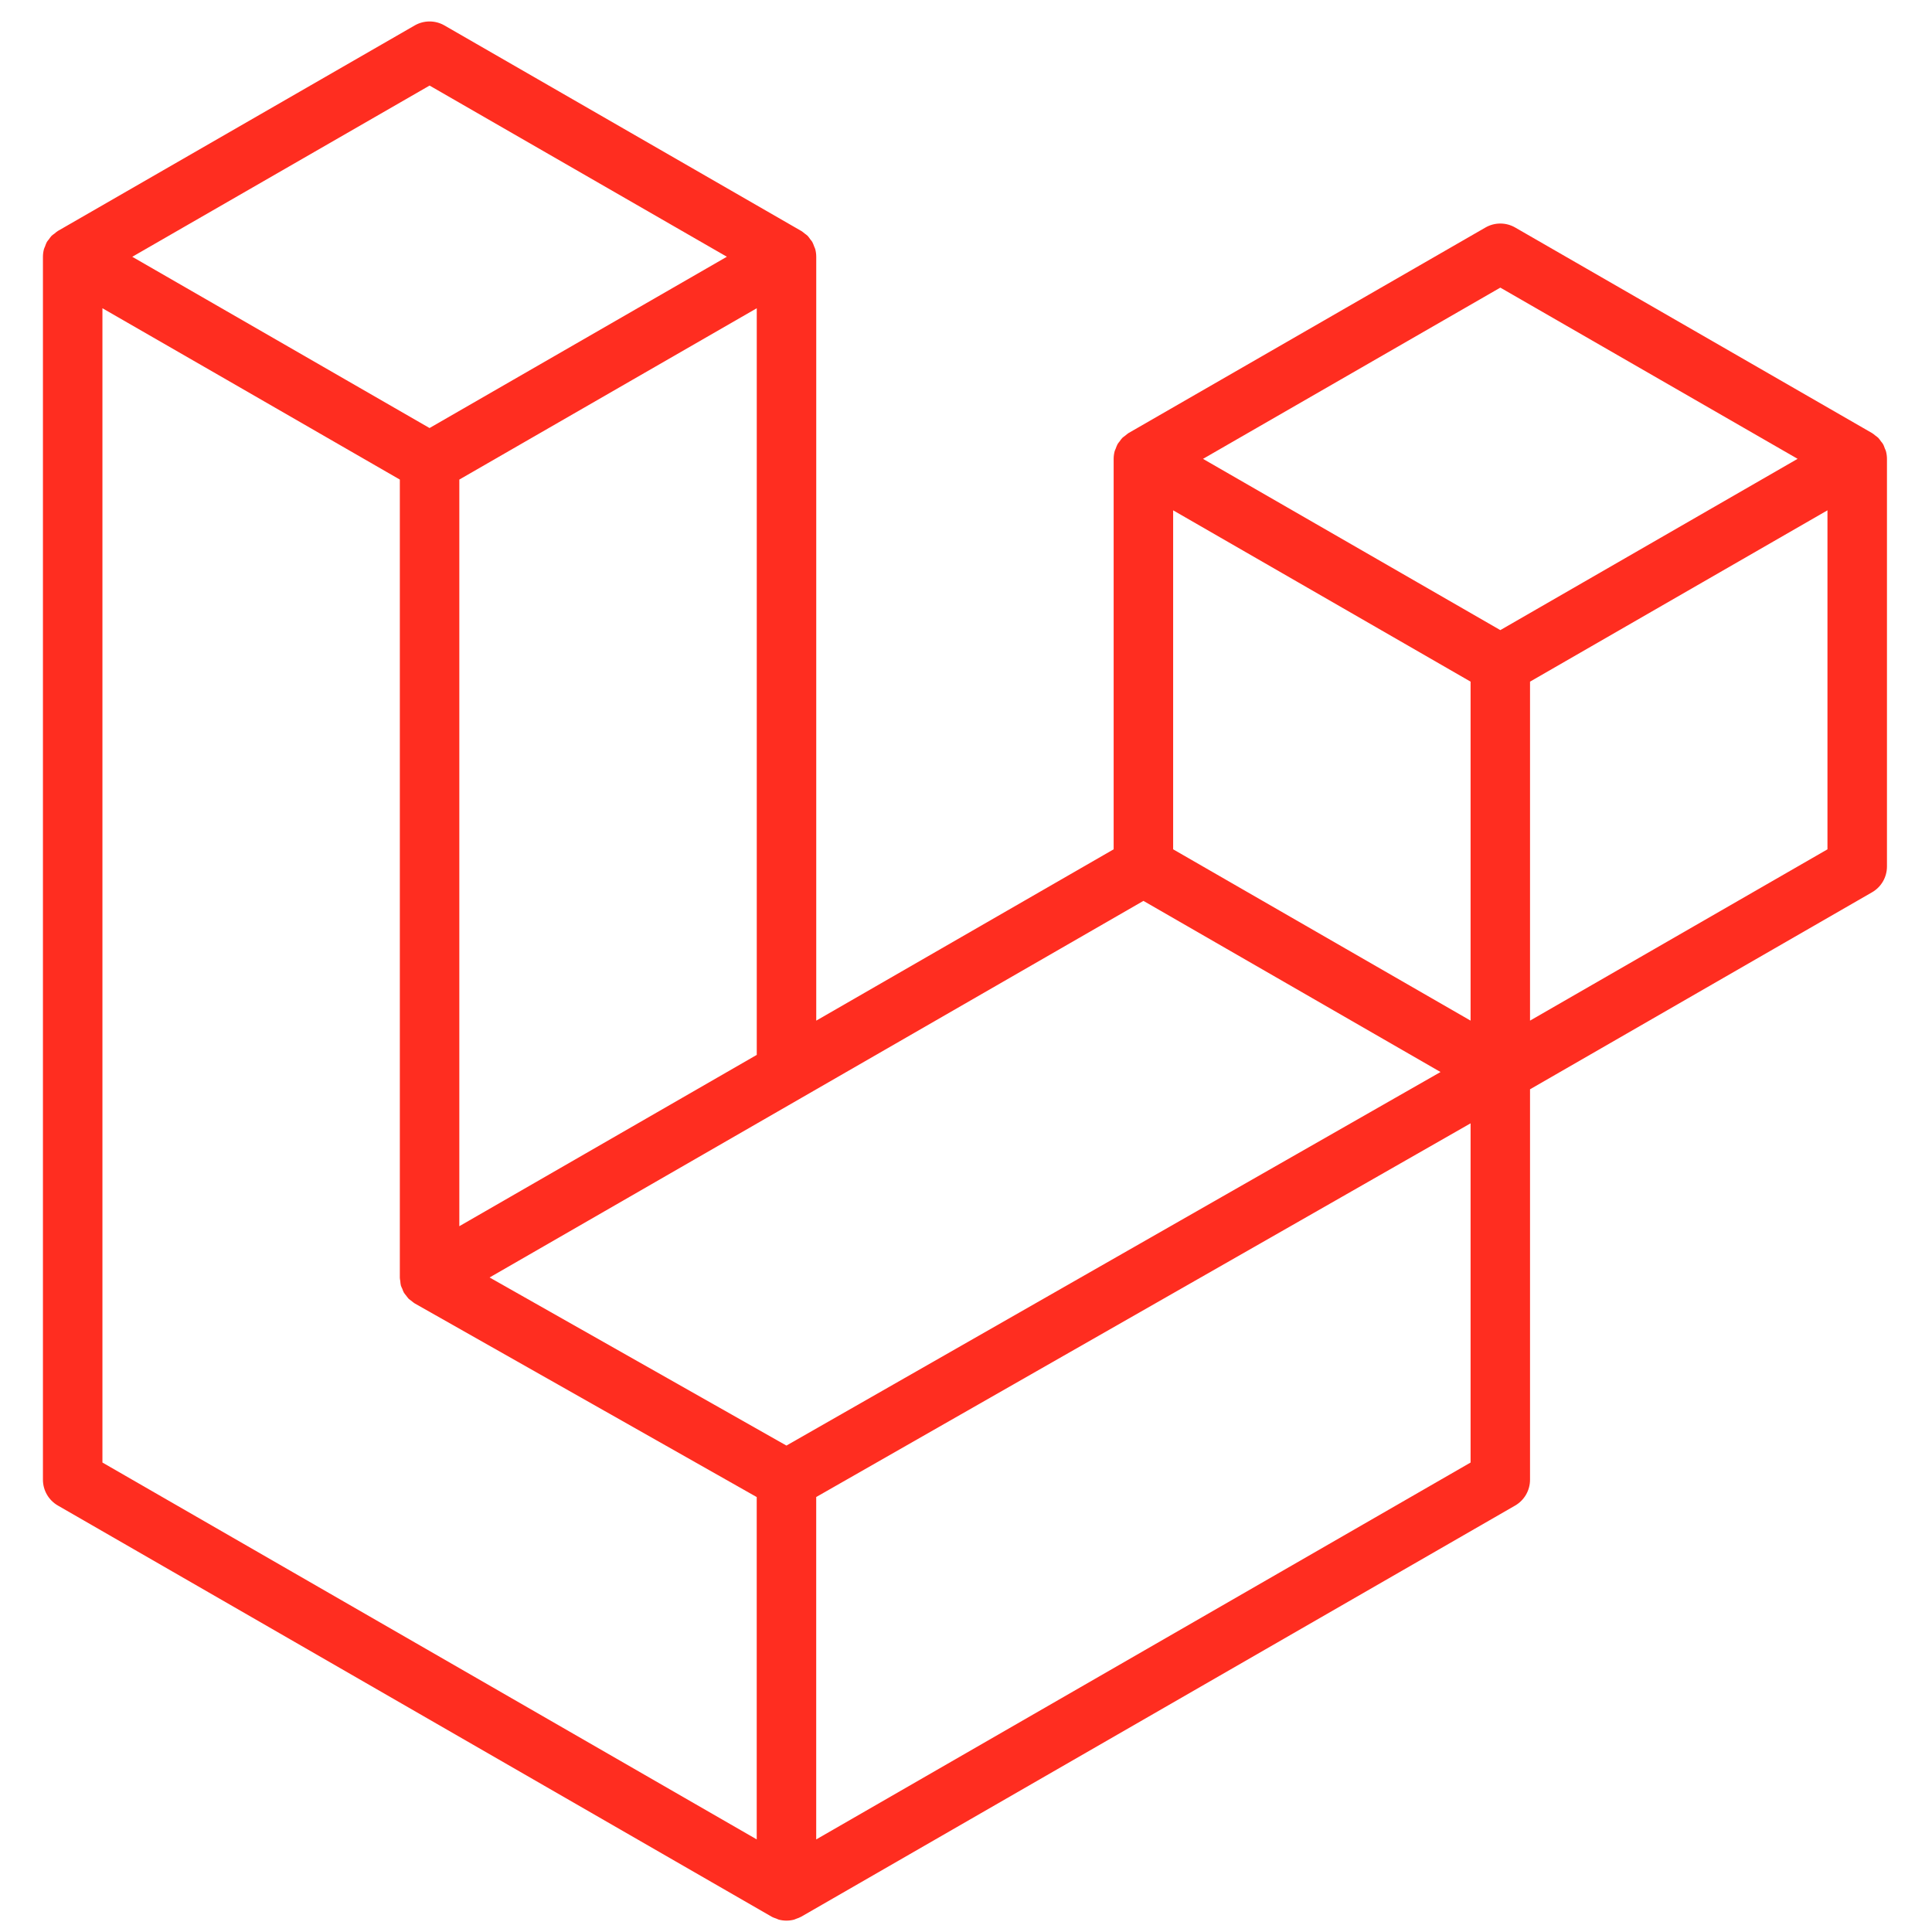
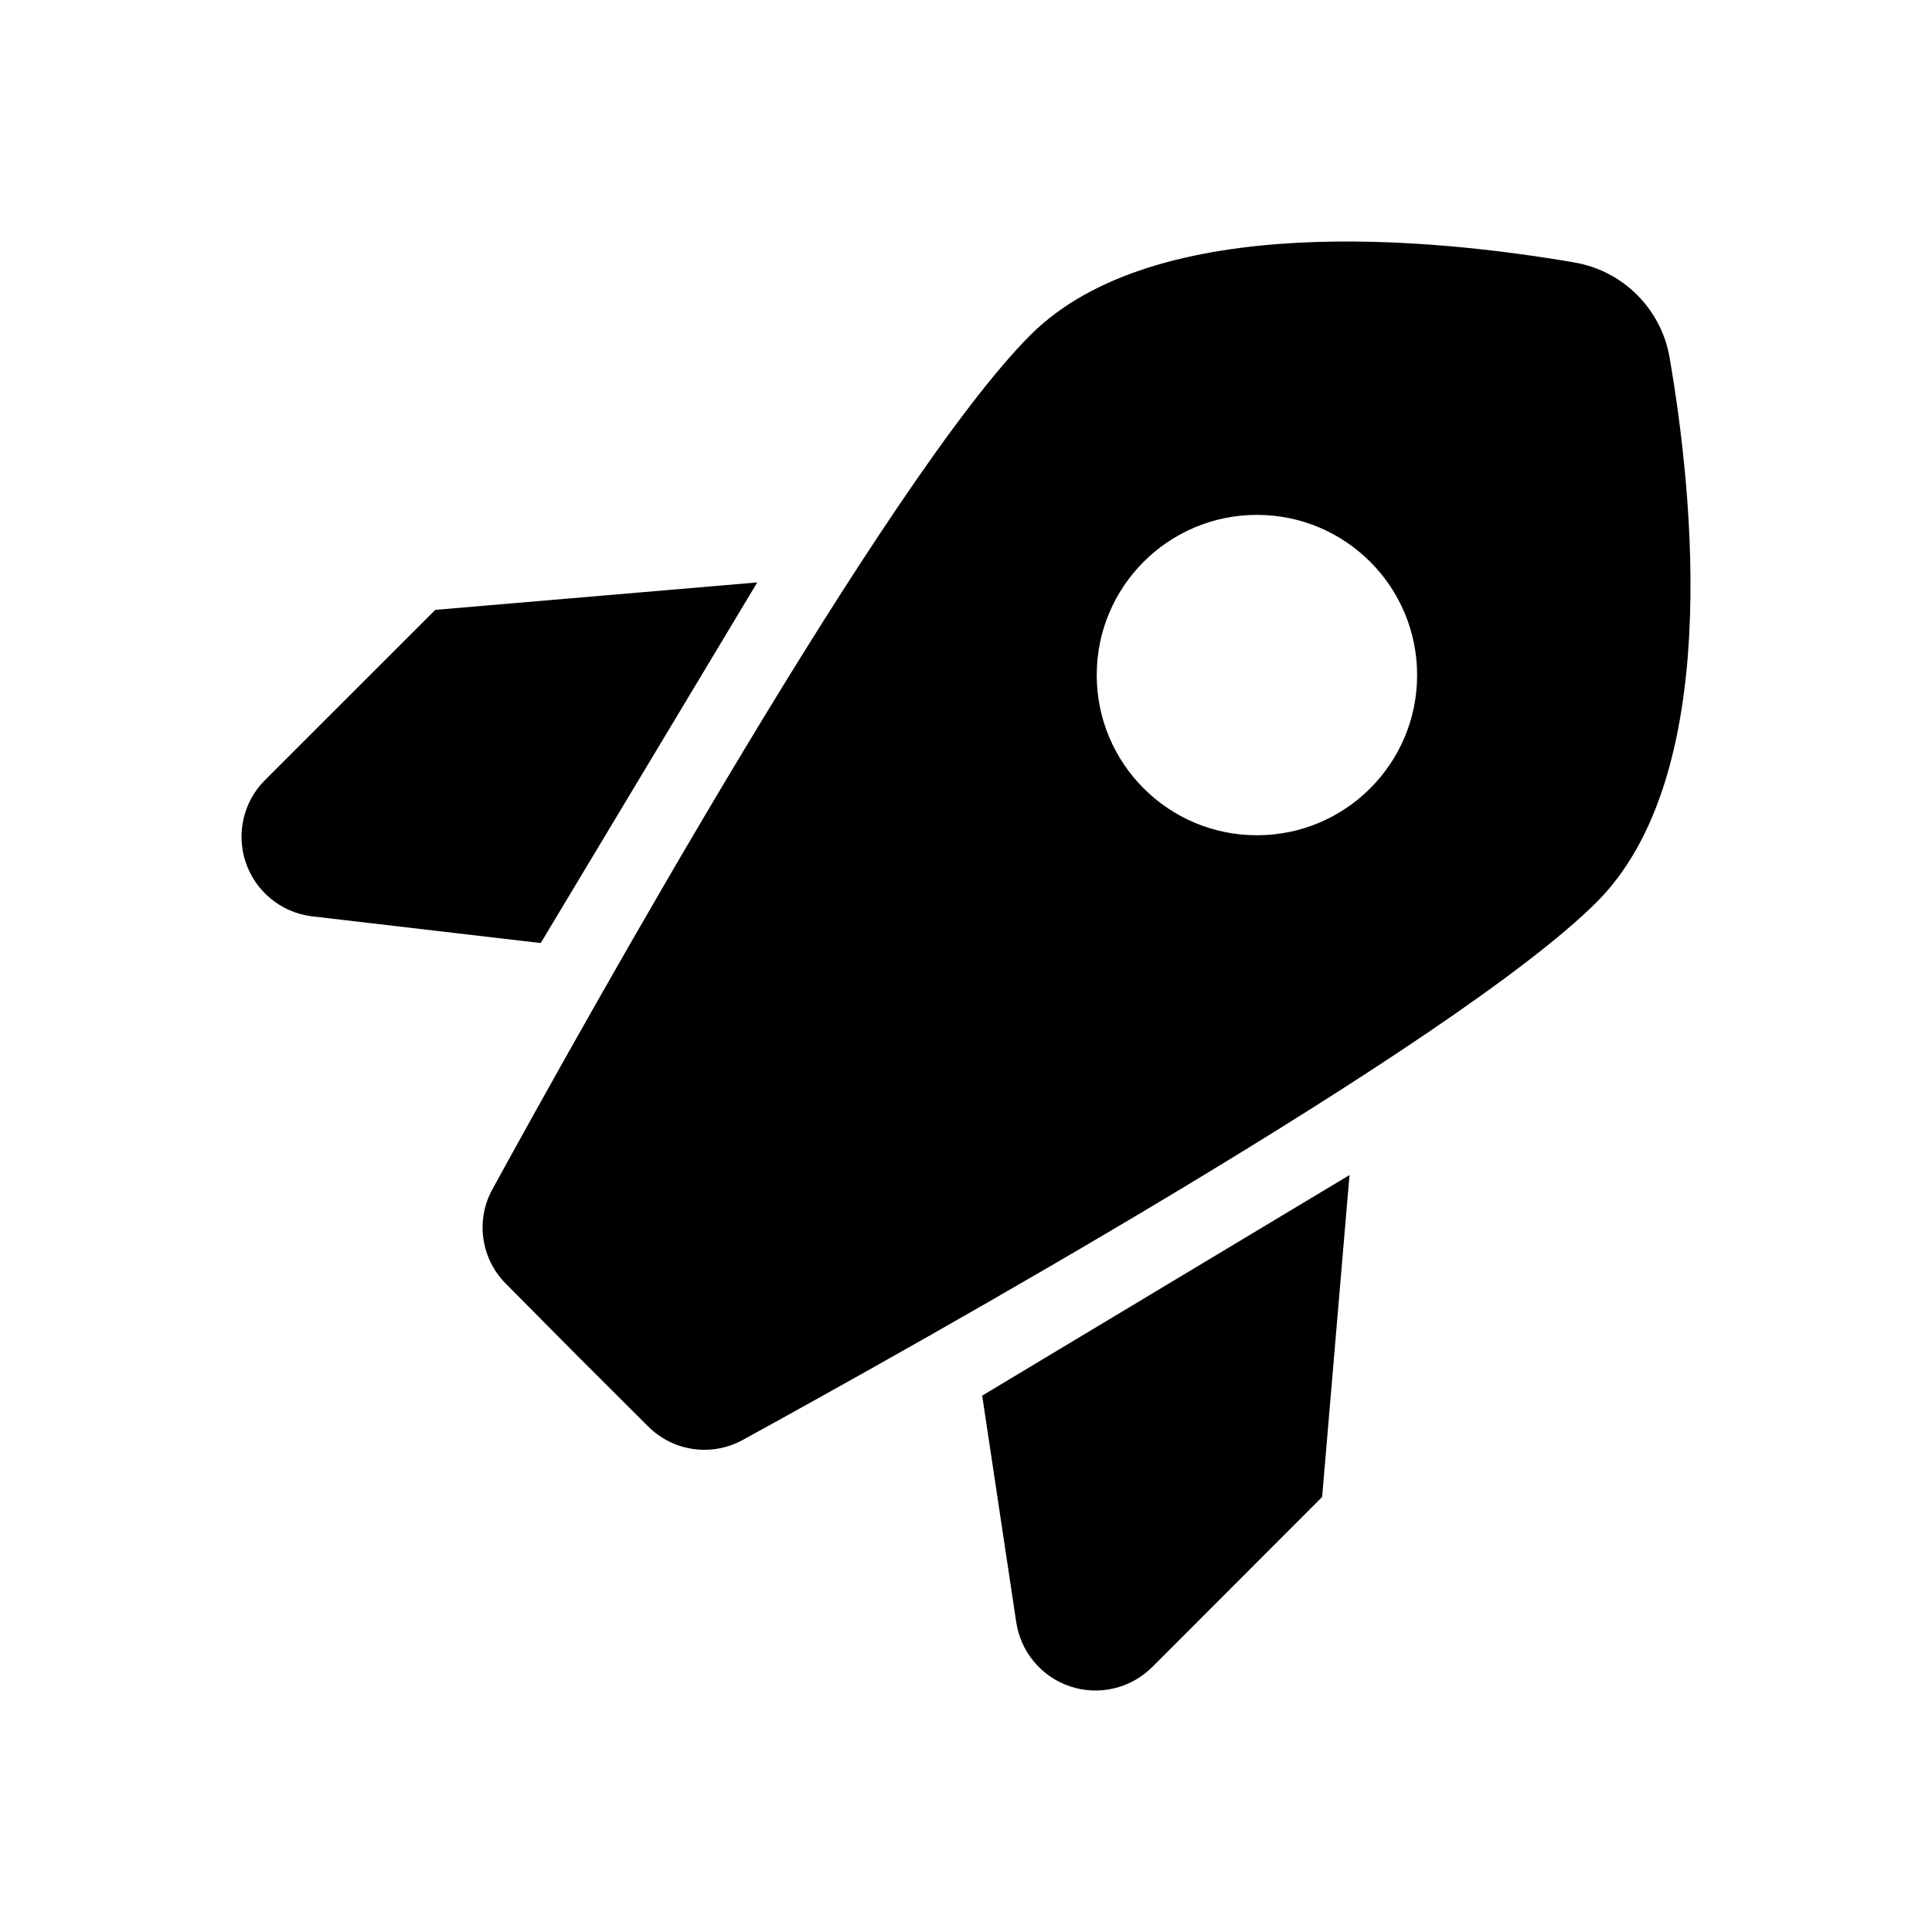
- <svg xmlns="http://www.w3.org/2000/svg" width="166" height="166" viewBox="0 0 166 166" fill="none">
-   <path fill-rule="evenodd" clip-rule="evenodd" d="M162.041 38.759C162.099 38.977 162.129 39.201 162.13 39.426V74.452C162.13 74.902 162.011 75.344 161.786 75.733C161.561 76.122 161.237 76.444 160.847 76.668L131.462 93.594V127.141C131.462 128.054 130.977 128.897 130.186 129.357L68.847 164.683C68.707 164.763 68.554 164.814 68.401 164.868C68.343 164.887 68.289 164.922 68.228 164.938C67.8 165.051 67.349 165.051 66.92 164.938C66.85 164.919 66.786 164.881 66.719 164.855C66.579 164.804 66.432 164.76 66.298 164.683L4.972 129.357C4.583 129.133 4.259 128.81 4.034 128.421C3.808 128.032 3.69 127.591 3.689 127.141L3.689 22.063C3.689 21.834 3.721 21.61 3.779 21.393C3.798 21.32 3.843 21.253 3.868 21.179C3.916 21.045 3.961 20.908 4.031 20.783C4.079 20.7 4.149 20.633 4.206 20.557C4.28 20.454 4.347 20.349 4.433 20.26C4.506 20.186 4.602 20.132 4.685 20.068C4.778 19.992 4.861 19.909 4.966 19.848L35.633 2.185C36.022 1.961 36.462 1.844 36.91 1.844C37.358 1.844 37.798 1.961 38.186 2.185L68.851 19.848H68.857C68.959 19.912 69.045 19.992 69.138 20.065C69.221 20.129 69.313 20.186 69.387 20.257C69.476 20.349 69.54 20.454 69.616 20.557C69.671 20.633 69.744 20.7 69.789 20.783C69.862 20.911 69.904 21.045 69.955 21.179C69.98 21.253 70.025 21.32 70.044 21.396C70.103 21.614 70.133 21.838 70.133 22.063V87.694L95.686 72.974V39.423C95.686 39.2 95.718 38.973 95.775 38.759C95.798 38.683 95.839 38.615 95.865 38.542C95.916 38.408 95.96 38.271 96.031 38.146C96.079 38.063 96.149 37.996 96.203 37.92C96.279 37.818 96.343 37.712 96.433 37.623C96.506 37.549 96.599 37.495 96.681 37.431C96.777 37.355 96.86 37.272 96.962 37.211L127.633 19.548C128.021 19.324 128.461 19.206 128.91 19.206C129.358 19.206 129.798 19.324 130.186 19.548L160.85 37.211C160.959 37.275 161.042 37.355 161.137 37.428C161.217 37.492 161.31 37.549 161.383 37.62C161.473 37.712 161.536 37.818 161.613 37.92C161.67 37.996 161.741 38.063 161.785 38.146C161.859 38.271 161.9 38.408 161.951 38.542C161.98 38.615 162.021 38.683 162.041 38.759ZM157.018 72.974V43.848L146.287 50.028L131.462 58.568V87.694L157.021 72.974H157.018ZM126.354 125.663V96.518L111.771 104.85L70.13 128.626V158.046L126.354 125.663ZM8.801 26.485V125.663L65.018 158.043V128.629L35.649 112L35.64 111.994L35.627 111.988C35.528 111.93 35.445 111.847 35.353 111.777C35.273 111.713 35.18 111.662 35.11 111.592L35.104 111.582C35.021 111.502 34.963 111.403 34.893 111.314C34.829 111.228 34.753 111.154 34.702 111.065L34.699 111.055C34.641 110.96 34.606 110.845 34.565 110.736C34.523 110.64 34.469 110.551 34.443 110.449C34.411 110.328 34.405 110.197 34.392 110.072C34.379 109.976 34.354 109.881 34.354 109.785V109.778V41.205L19.532 32.662L8.801 26.485ZM36.913 7.35L11.364 22.063L36.907 36.777L62.453 22.06L36.907 7.35H36.913ZM50.2 99.174L65.022 90.637V26.485L54.291 32.665L39.466 41.205V105.357L50.2 99.174ZM128.91 24.713L103.363 39.426L128.91 54.14L154.453 39.423L128.91 24.713ZM126.354 58.568L111.529 50.028L100.798 43.848V72.974L115.619 81.511L126.354 87.694V58.568ZM67.571 124.205L105.042 102.803L123.772 92.109L98.245 77.405L68.854 94.334L42.066 109.762L67.571 124.205Z" fill="#FF2D20" />
+ <svg xmlns="http://www.w3.org/2000/svg" class="w-6 h-6 text-gray-800 dark:text-white" aria-hidden="true" width="24" height="24" fill="currentColor" viewBox="0 0 24 24">
+   <path fill-rule="evenodd" d="M20.337 3.664c.213.212.354.486.404.782.294 1.711.657 5.195-.906 6.76-1.77 1.768-8.485 5.517-10.611 6.683a.987.987 0 0 1-1.176-.173l-.882-.88-.877-.884a.988.988 0 0 1-.173-1.177c1.165-2.126 4.913-8.841 6.682-10.611 1.562-1.563 5.046-1.198 6.757-.904.296.05.57.191.782.404ZM5.407 7.576l4-.341-2.69 4.48-2.857-.334a.996.996 0 0 1-.565-1.694l2.112-2.111Zm11.357 7.02-.34 4-2.111 2.113a.996.996 0 0 1-1.69-.565l-.422-2.807 4.563-2.74Zm.84-6.21a1.99 1.99 0 1 1-3.98 0 1.99 1.99 0 0 1 3.98 0Z" clip-rule="evenodd" />
</svg>
